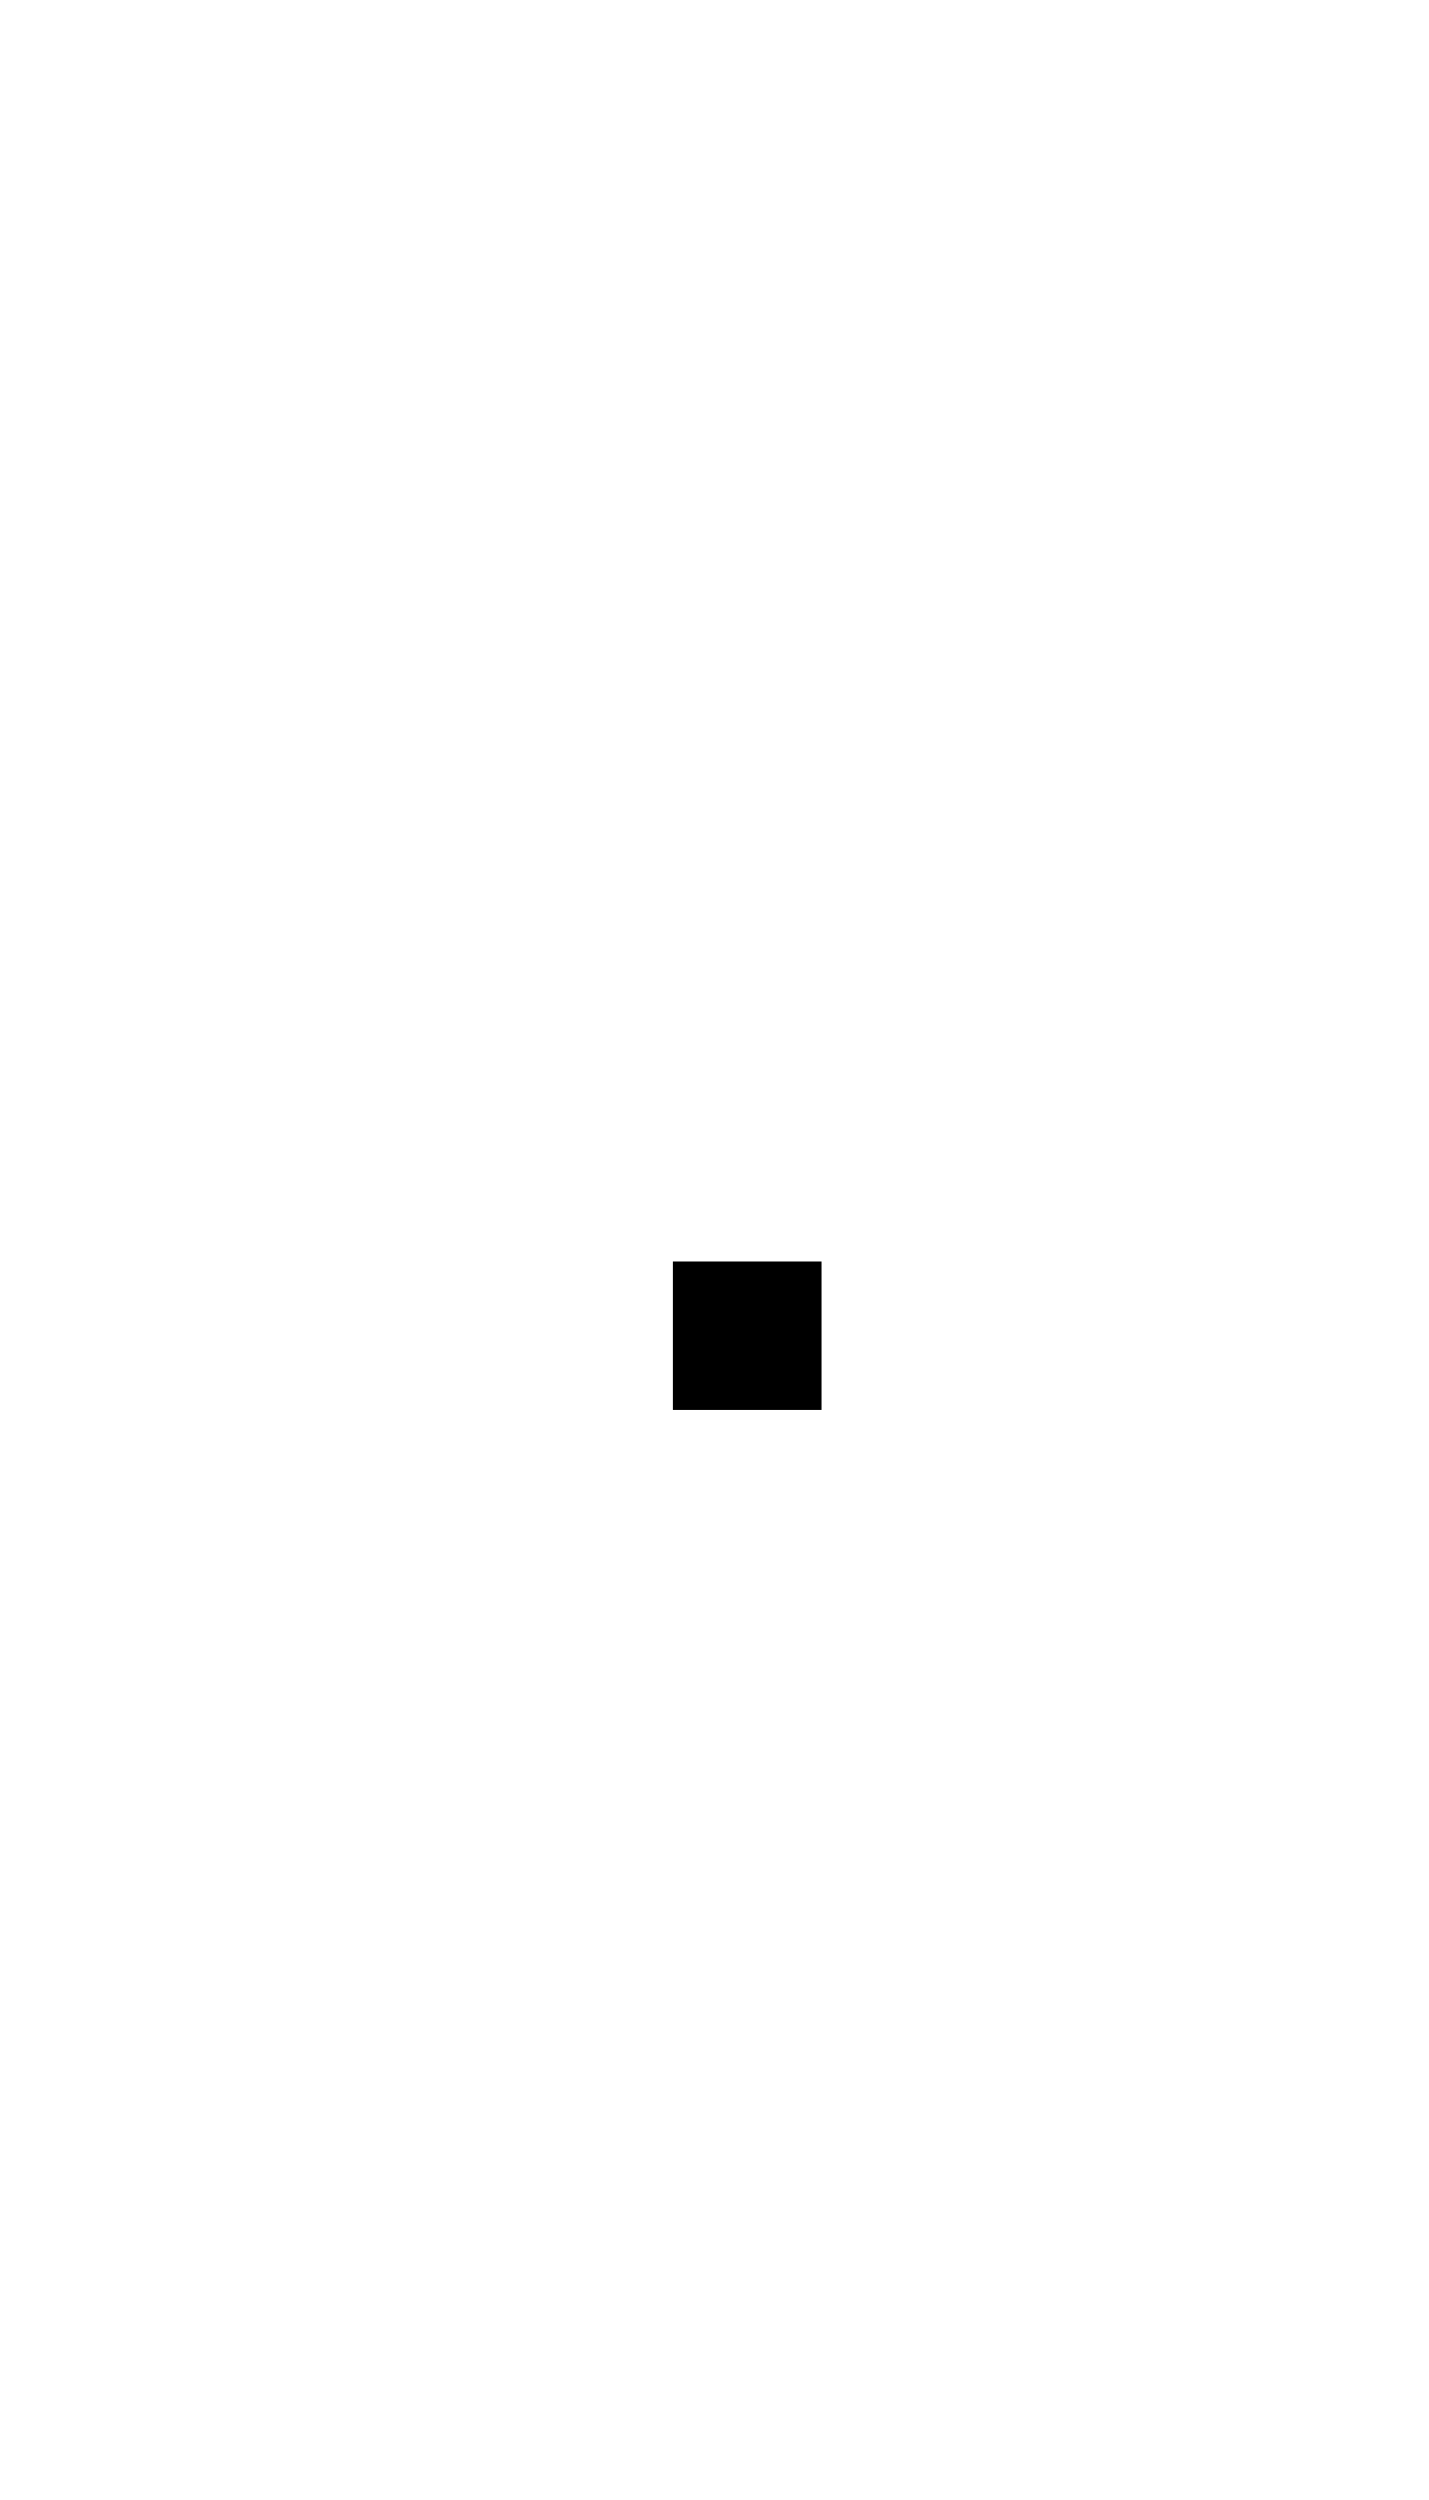
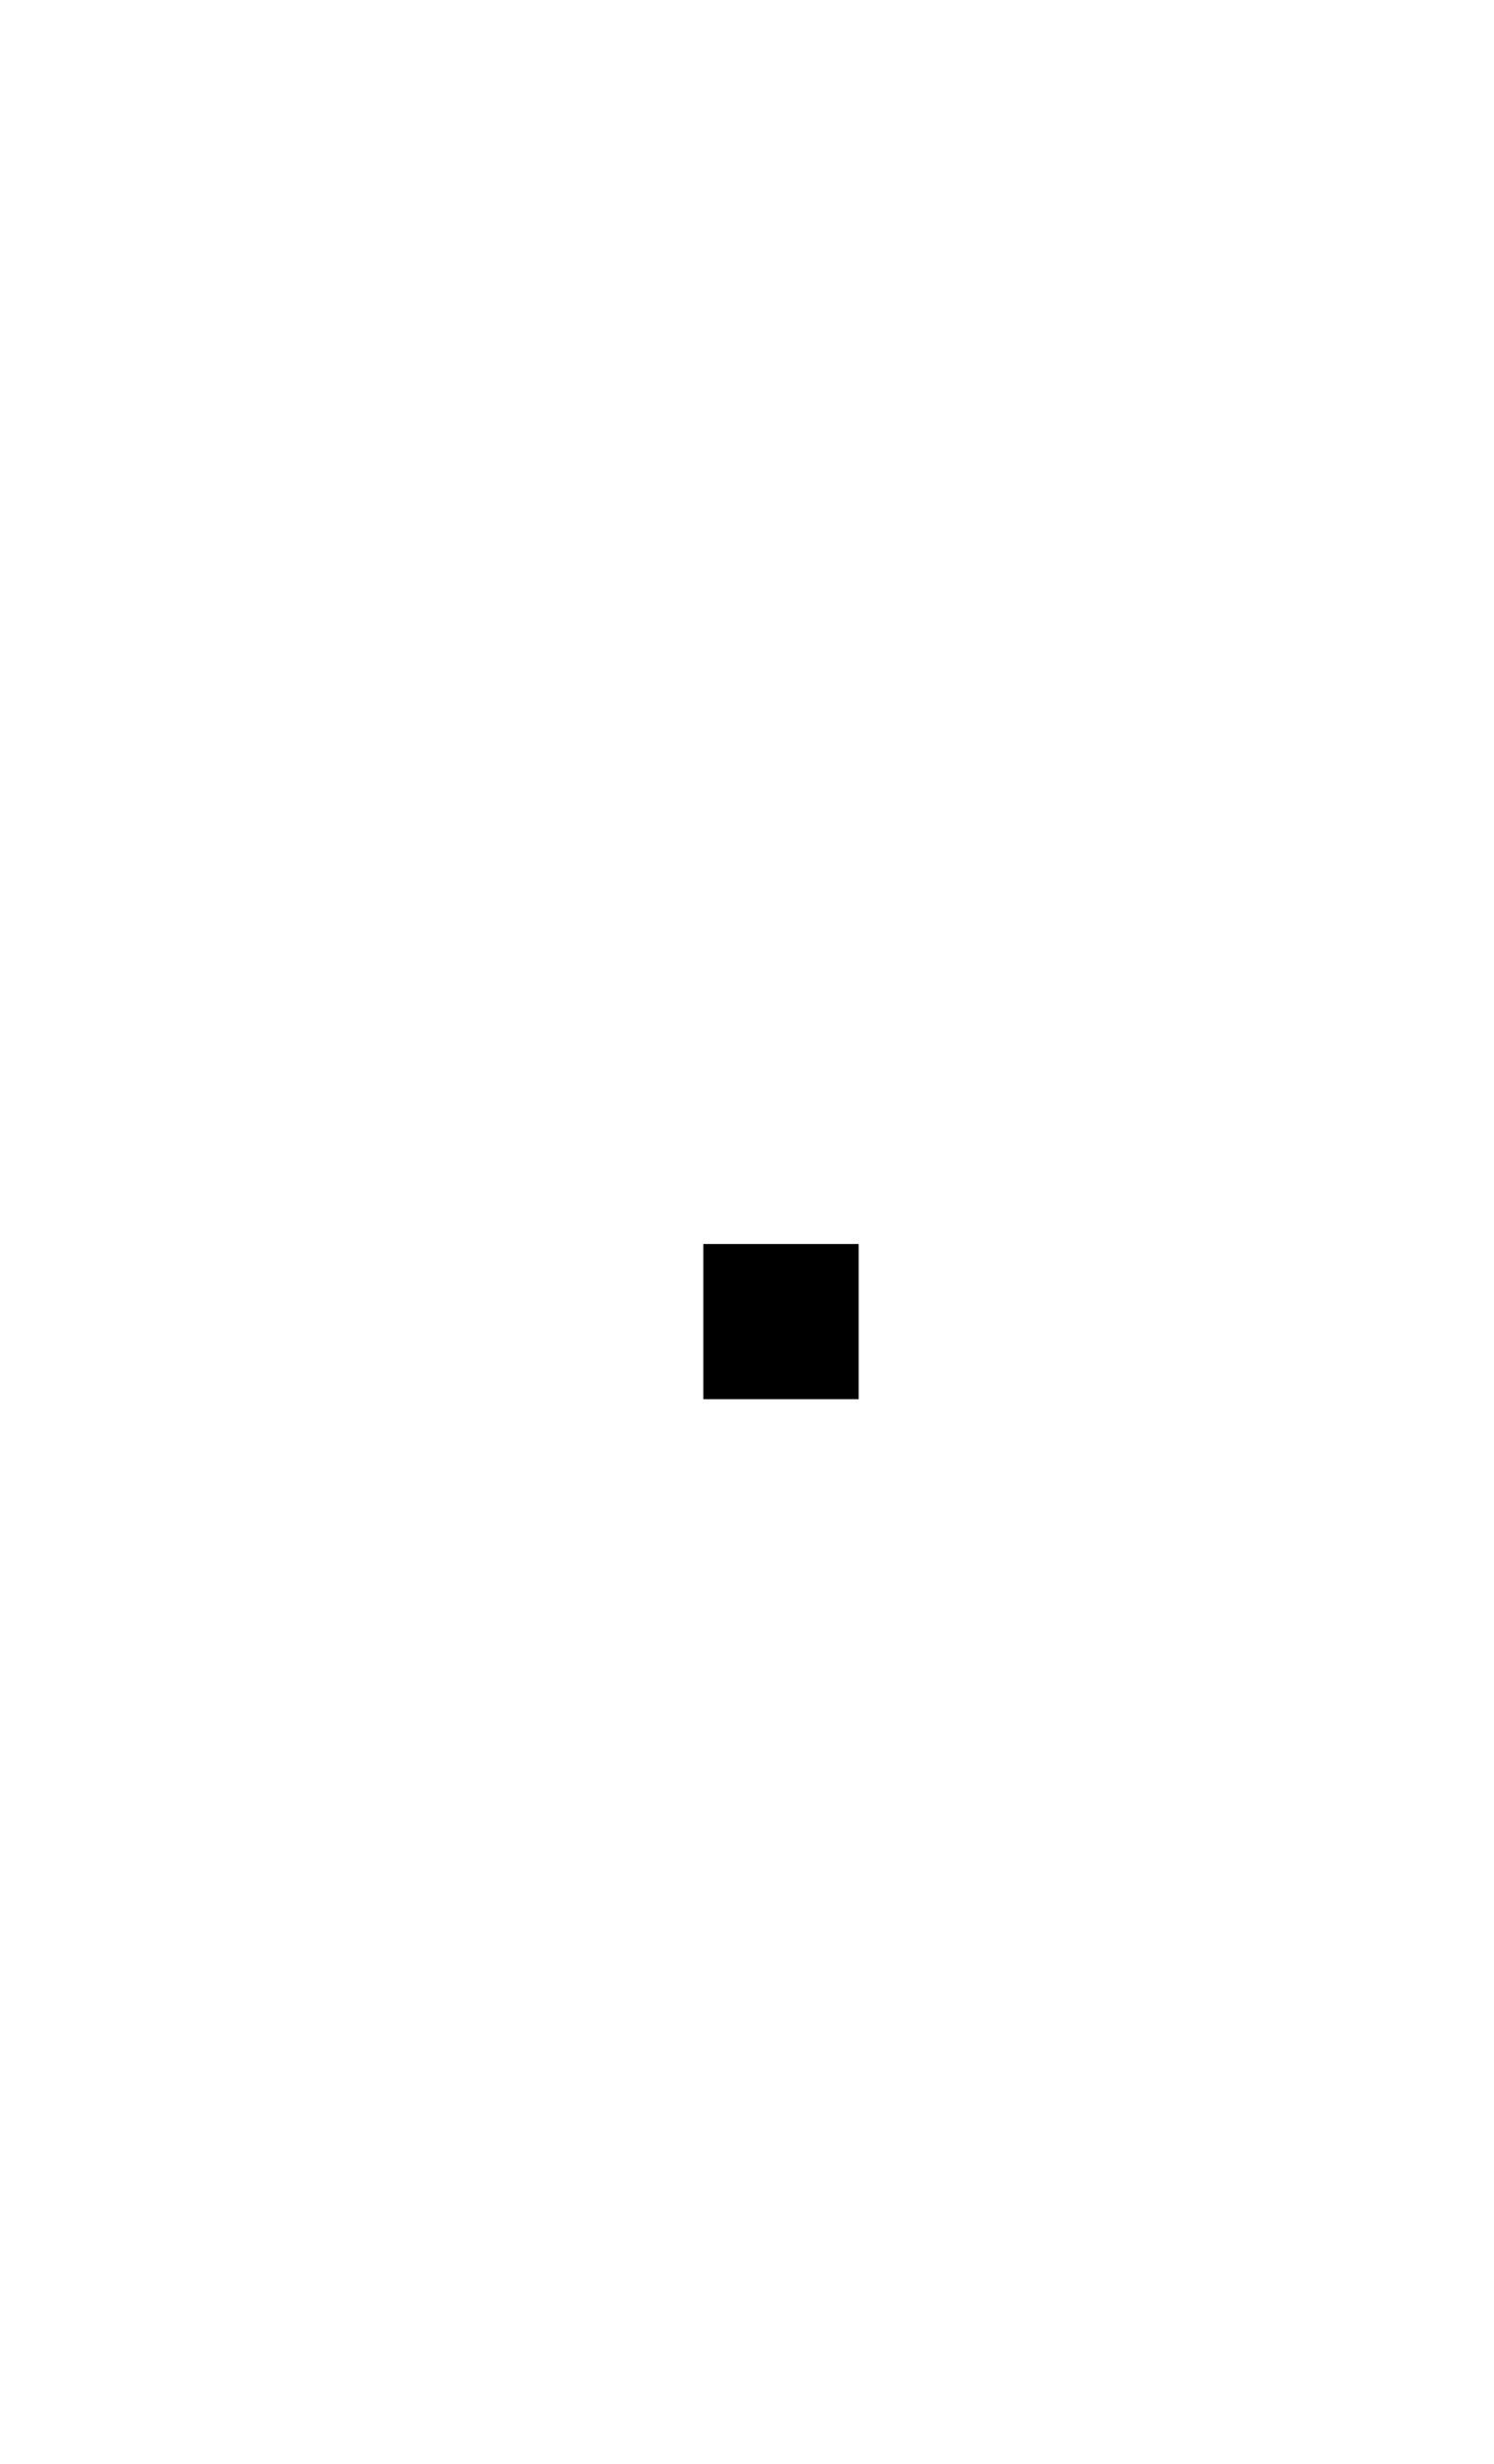
- <svg xmlns="http://www.w3.org/2000/svg" viewBox="-50 -88 100 175">
+ <svg xmlns="http://www.w3.org/2000/svg" viewBox="-50 -83 100 165">
  <style>
    .symbol {
      fill: #000;
      text-anchor: middle;
      dominant-baseline: middle;
      font-family: Helvetica, Arial, sans-serif;
    }
  </style>
  <text cx="50%" cy="50%" font-size="100" class="symbol">·</text>
</svg>
